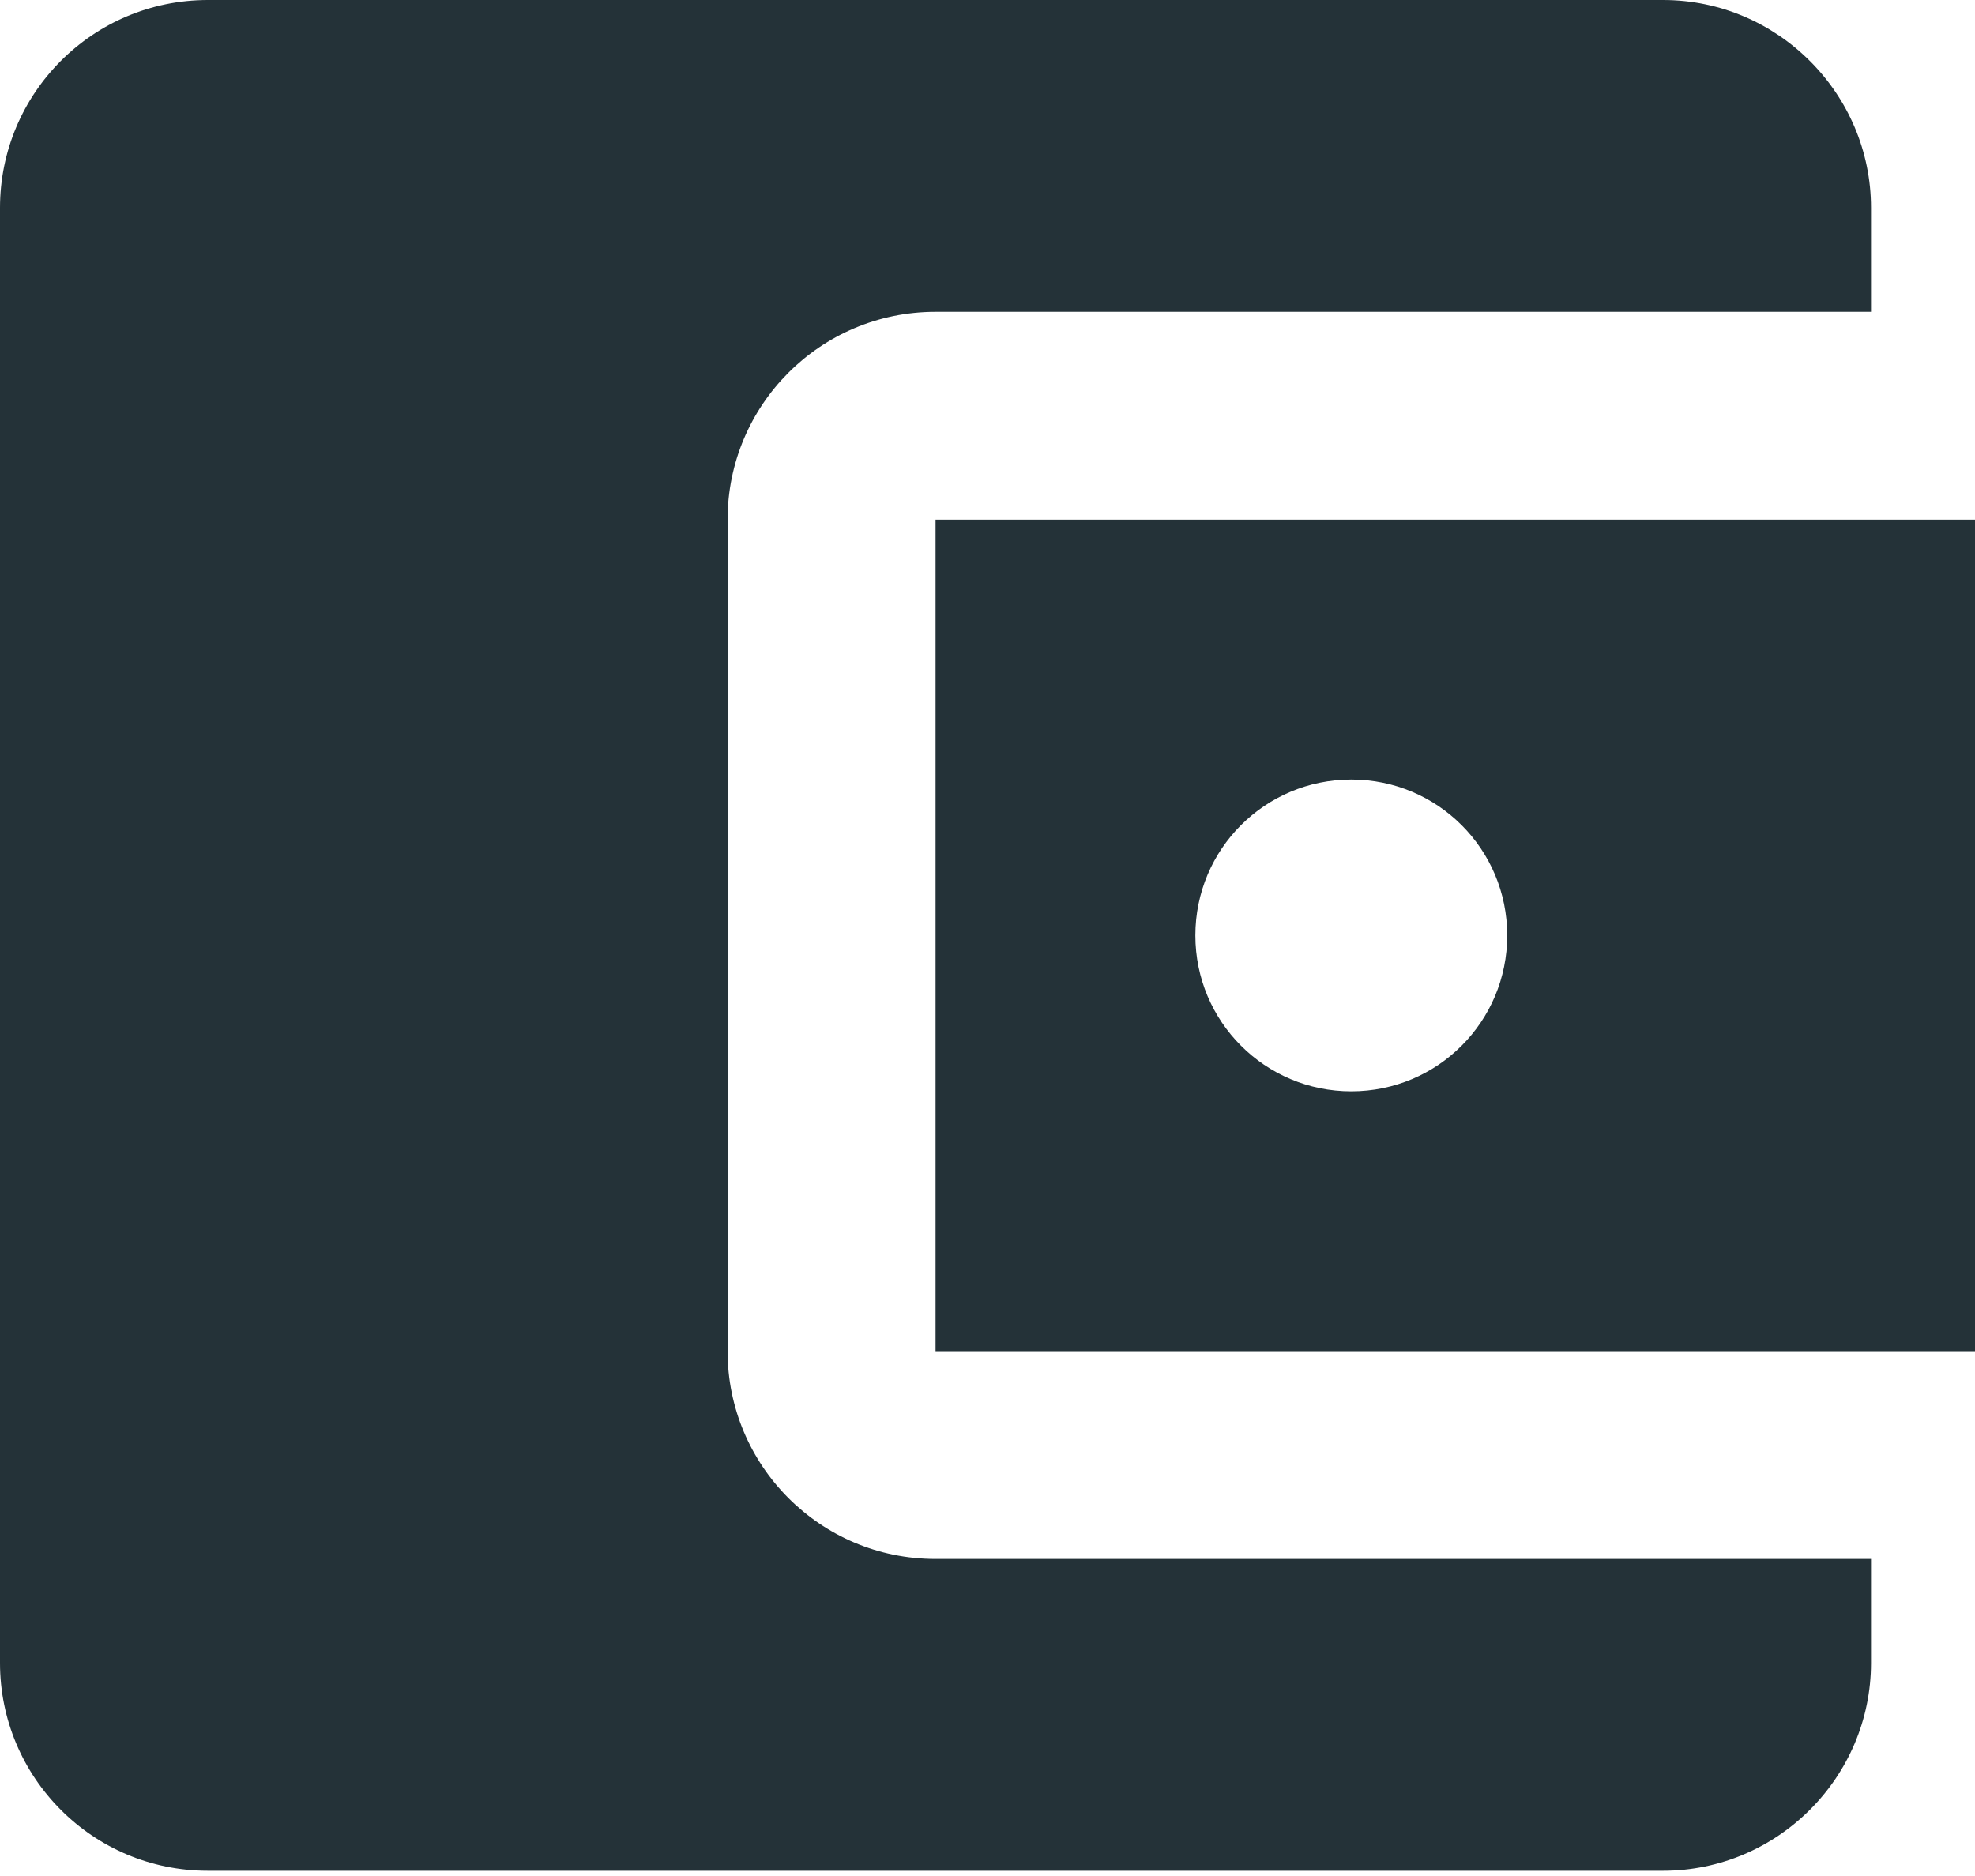
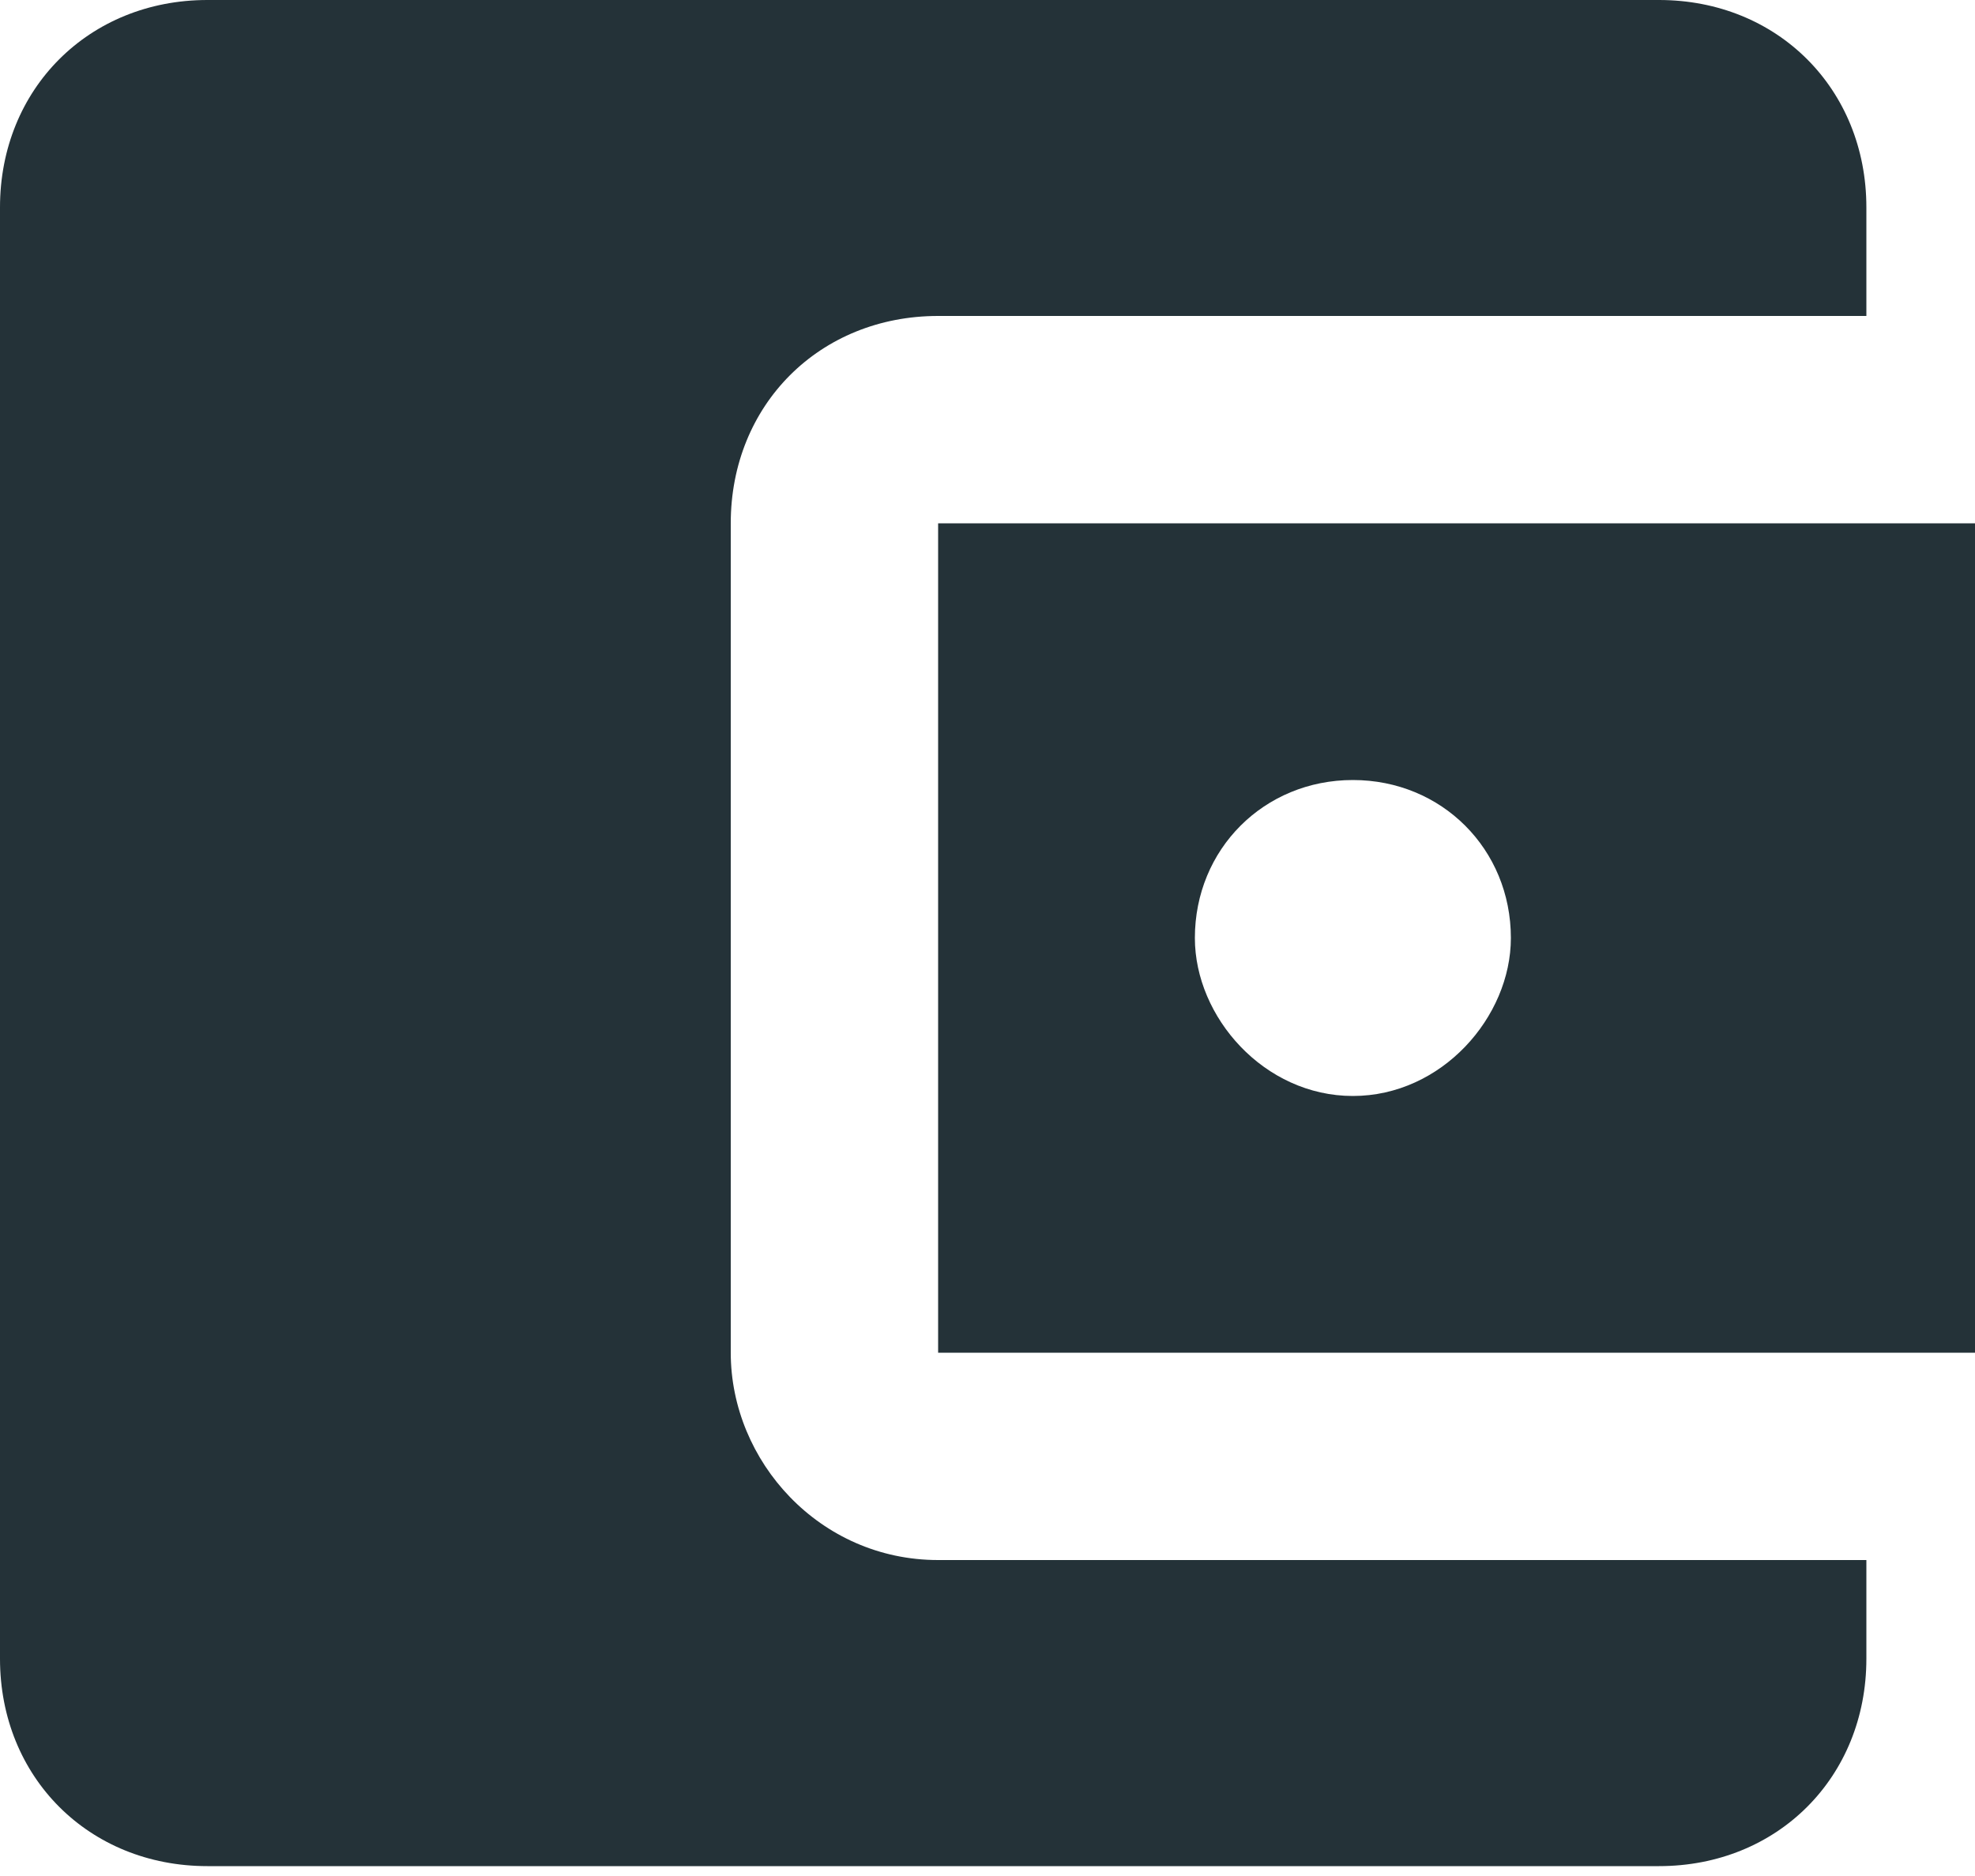
- <svg xmlns="http://www.w3.org/2000/svg" width="20px" height="19px" viewBox="0 0 20 19" version="1.1" stroke="none" stroke-width="1" fill-rule="evenodd" transform="translate(-40, -2304)" fill="#243238">
-   <path d="M58.947,2319.789 L58.947,2320.842 C58.947,2322 58,2322.947 56.842,2322.947 L42.105,2322.947 C40.937,2322.947 40,2322 40,2320.842 L40,2306.105 C40,2304.947 40.937,2304 42.105,2304 L56.842,2304 C58,2304 58.947,2304.947 58.947,2306.105 L58.947,2307.158 L49.474,2307.158 C48.305,2307.158 47.368,2308.105 47.368,2309.263 L47.368,2317.684 C47.368,2318.842 48.305,2319.789 49.474,2319.789 L58.947,2319.789 L58.947,2319.789 Z M49.474,2317.684 L60,2317.684 L60,2309.263 L49.474,2309.263 L49.474,2317.684 L49.474,2317.684 Z M53.684,2315.053 C52.811,2315.053 52.105,2314.347 52.105,2313.474 C52.105,2312.6 52.811,2311.895 53.684,2311.895 C54.558,2311.895 55.263,2312.6 55.263,2313.474 C55.263,2314.347 54.558,2315.053 53.684,2315.053 L53.684,2315.053 Z" id="icn-wallet,-cash,-pay,-checkout" />
+ <svg xmlns="http://www.w3.org/2000/svg" width="20" height="19" viewBox="0 0 20 19" fill="#243238">
+   <path d="M18.9 15.8L18.9 16.8C18.9 18 18 18.9 16.8 18.9L2.1 18.9C0.9 18.9 0 18 0 16.8L0 2.1C0 0.9 0.9 0 2.1 0L16.8 0C18 0 18.9 0.9 18.9 2.1L18.9 3.2 9.5 3.2C8.3 3.2 7.4 4.1 7.4 5.3L7.4 13.7C7.4 14.8 8.3 15.8 9.5 15.8L18.9 15.8 18.9 15.8ZM9.5 13.7L20 13.7 20 5.3 9.5 5.3 9.5 13.7 9.5 13.7ZM13.7 11.1C12.8 11.1 12.1 10.3 12.1 9.5 12.1 8.6 12.8 7.9 13.7 7.9 14.6 7.9 15.3 8.6 15.3 9.5 15.3 10.3 14.6 11.1 13.7 11.1L13.7 11.1Z" />
</svg>
